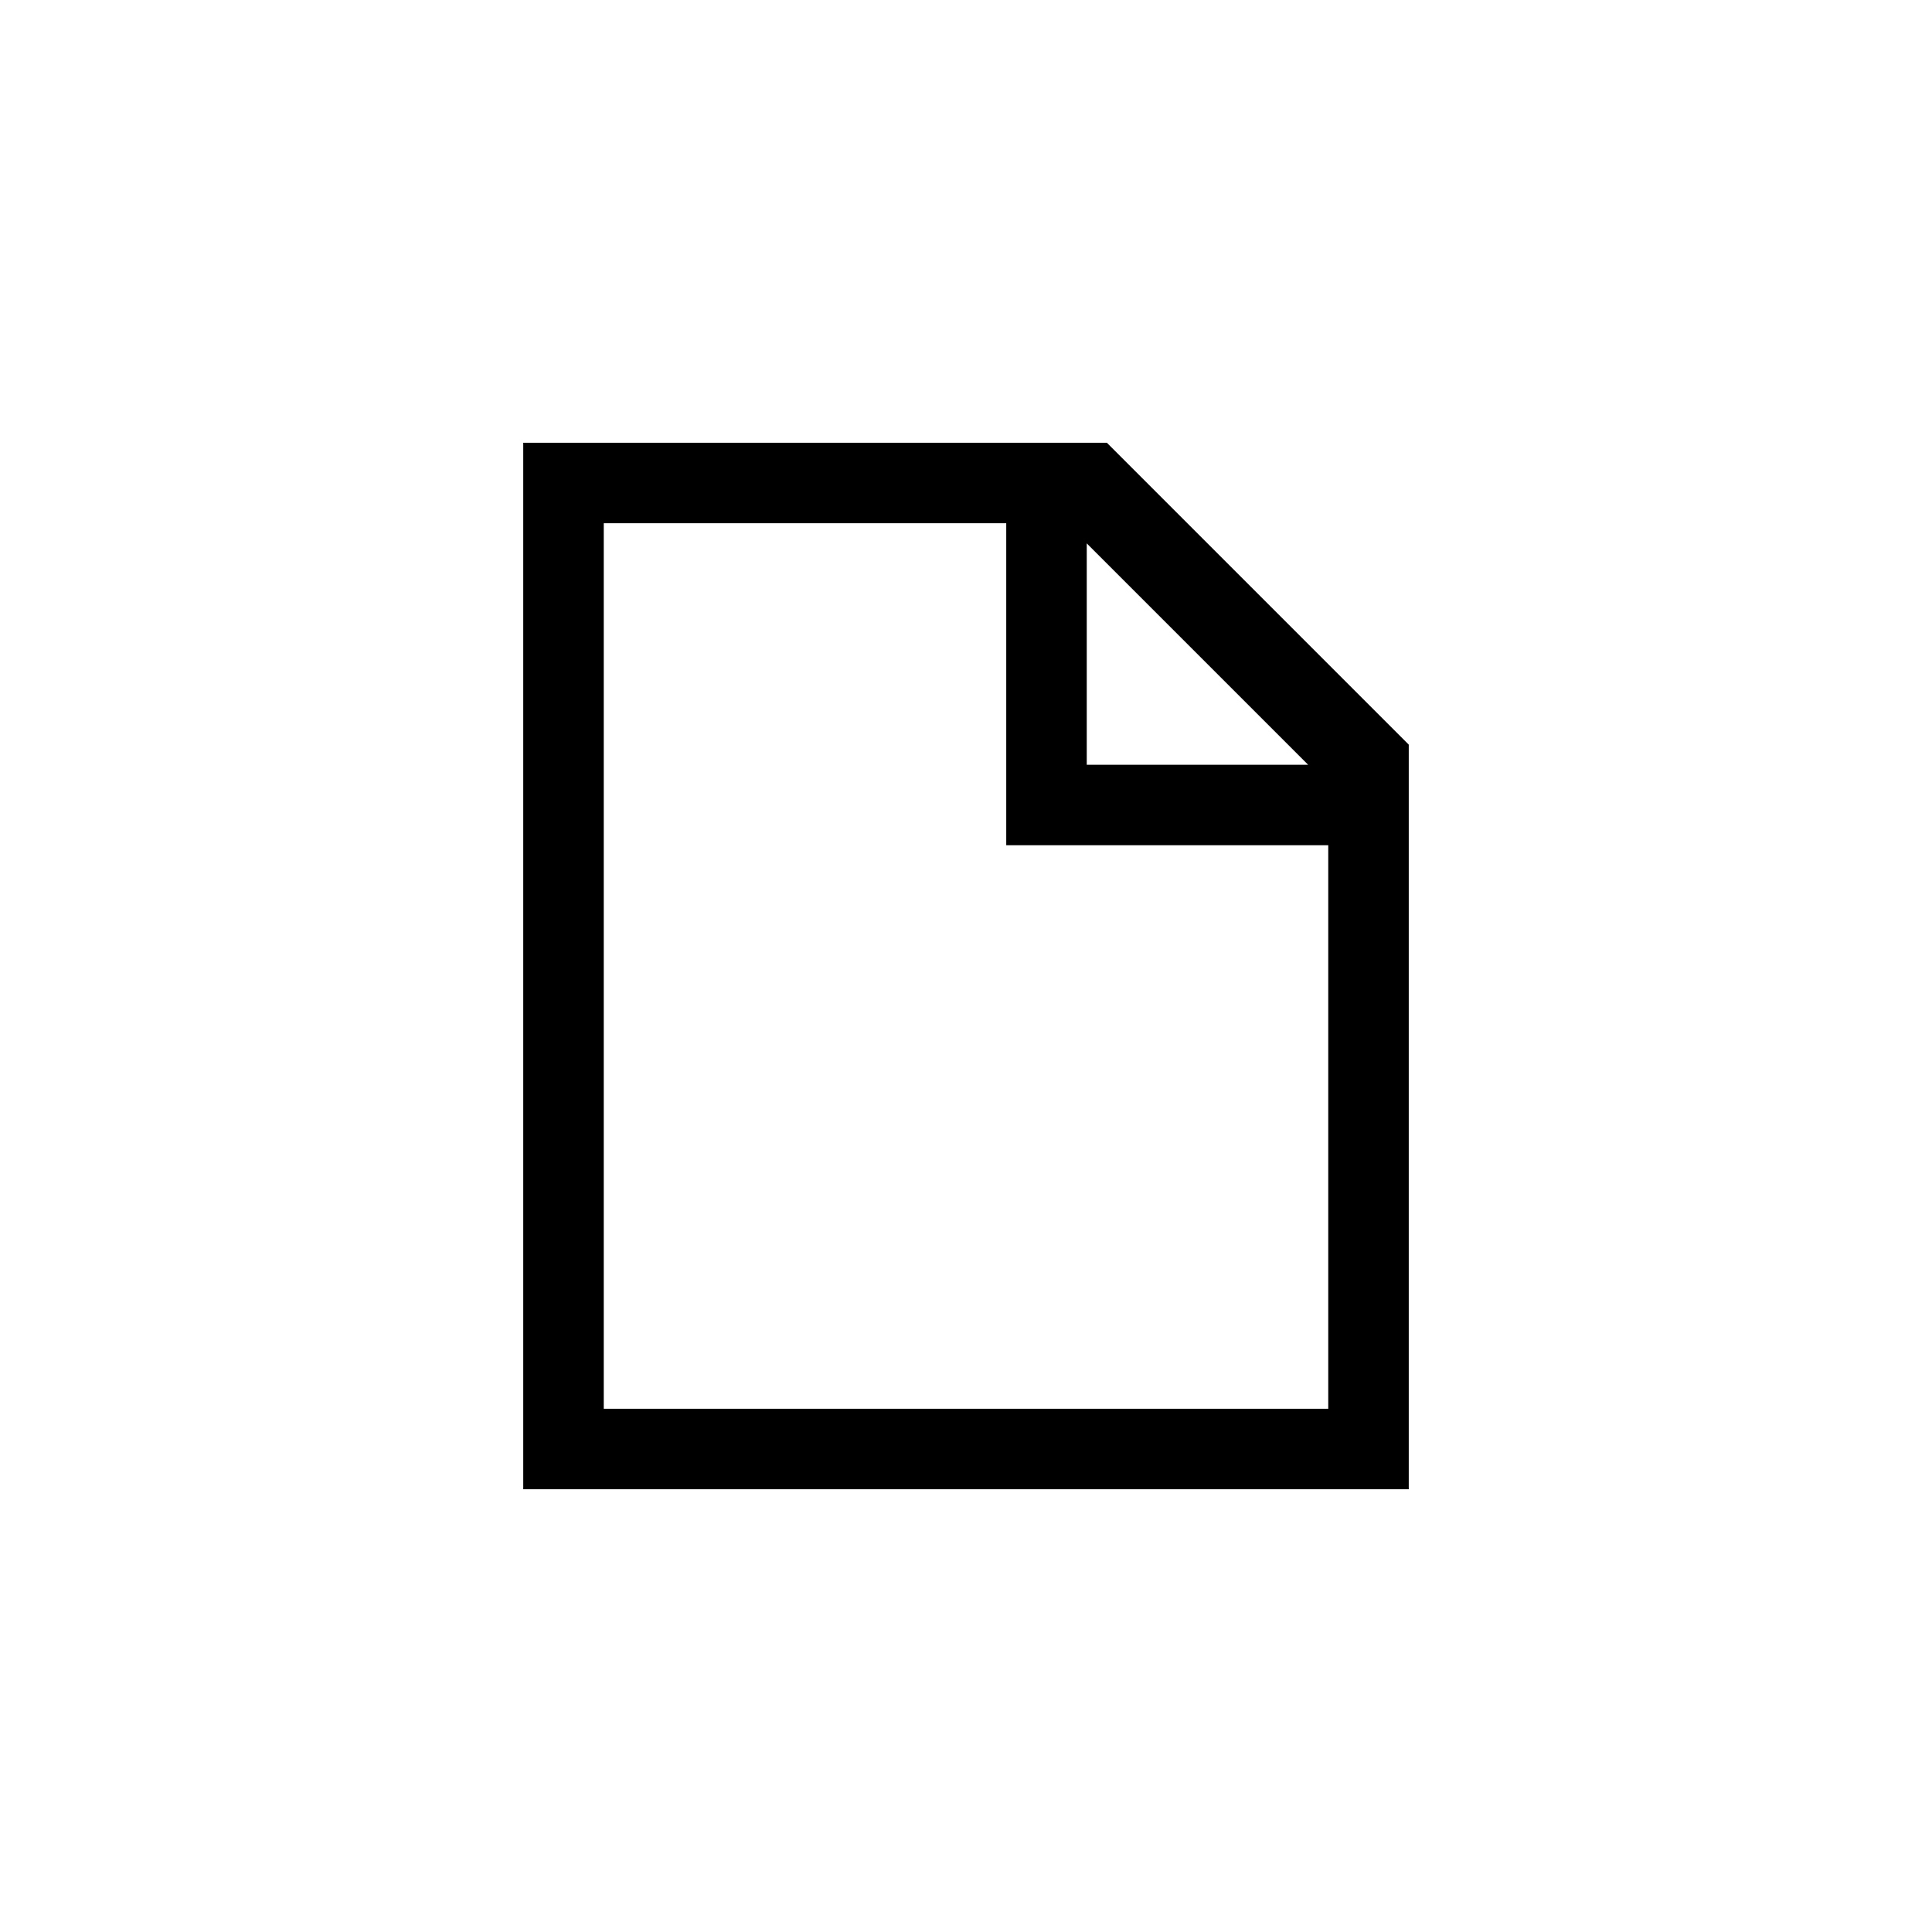
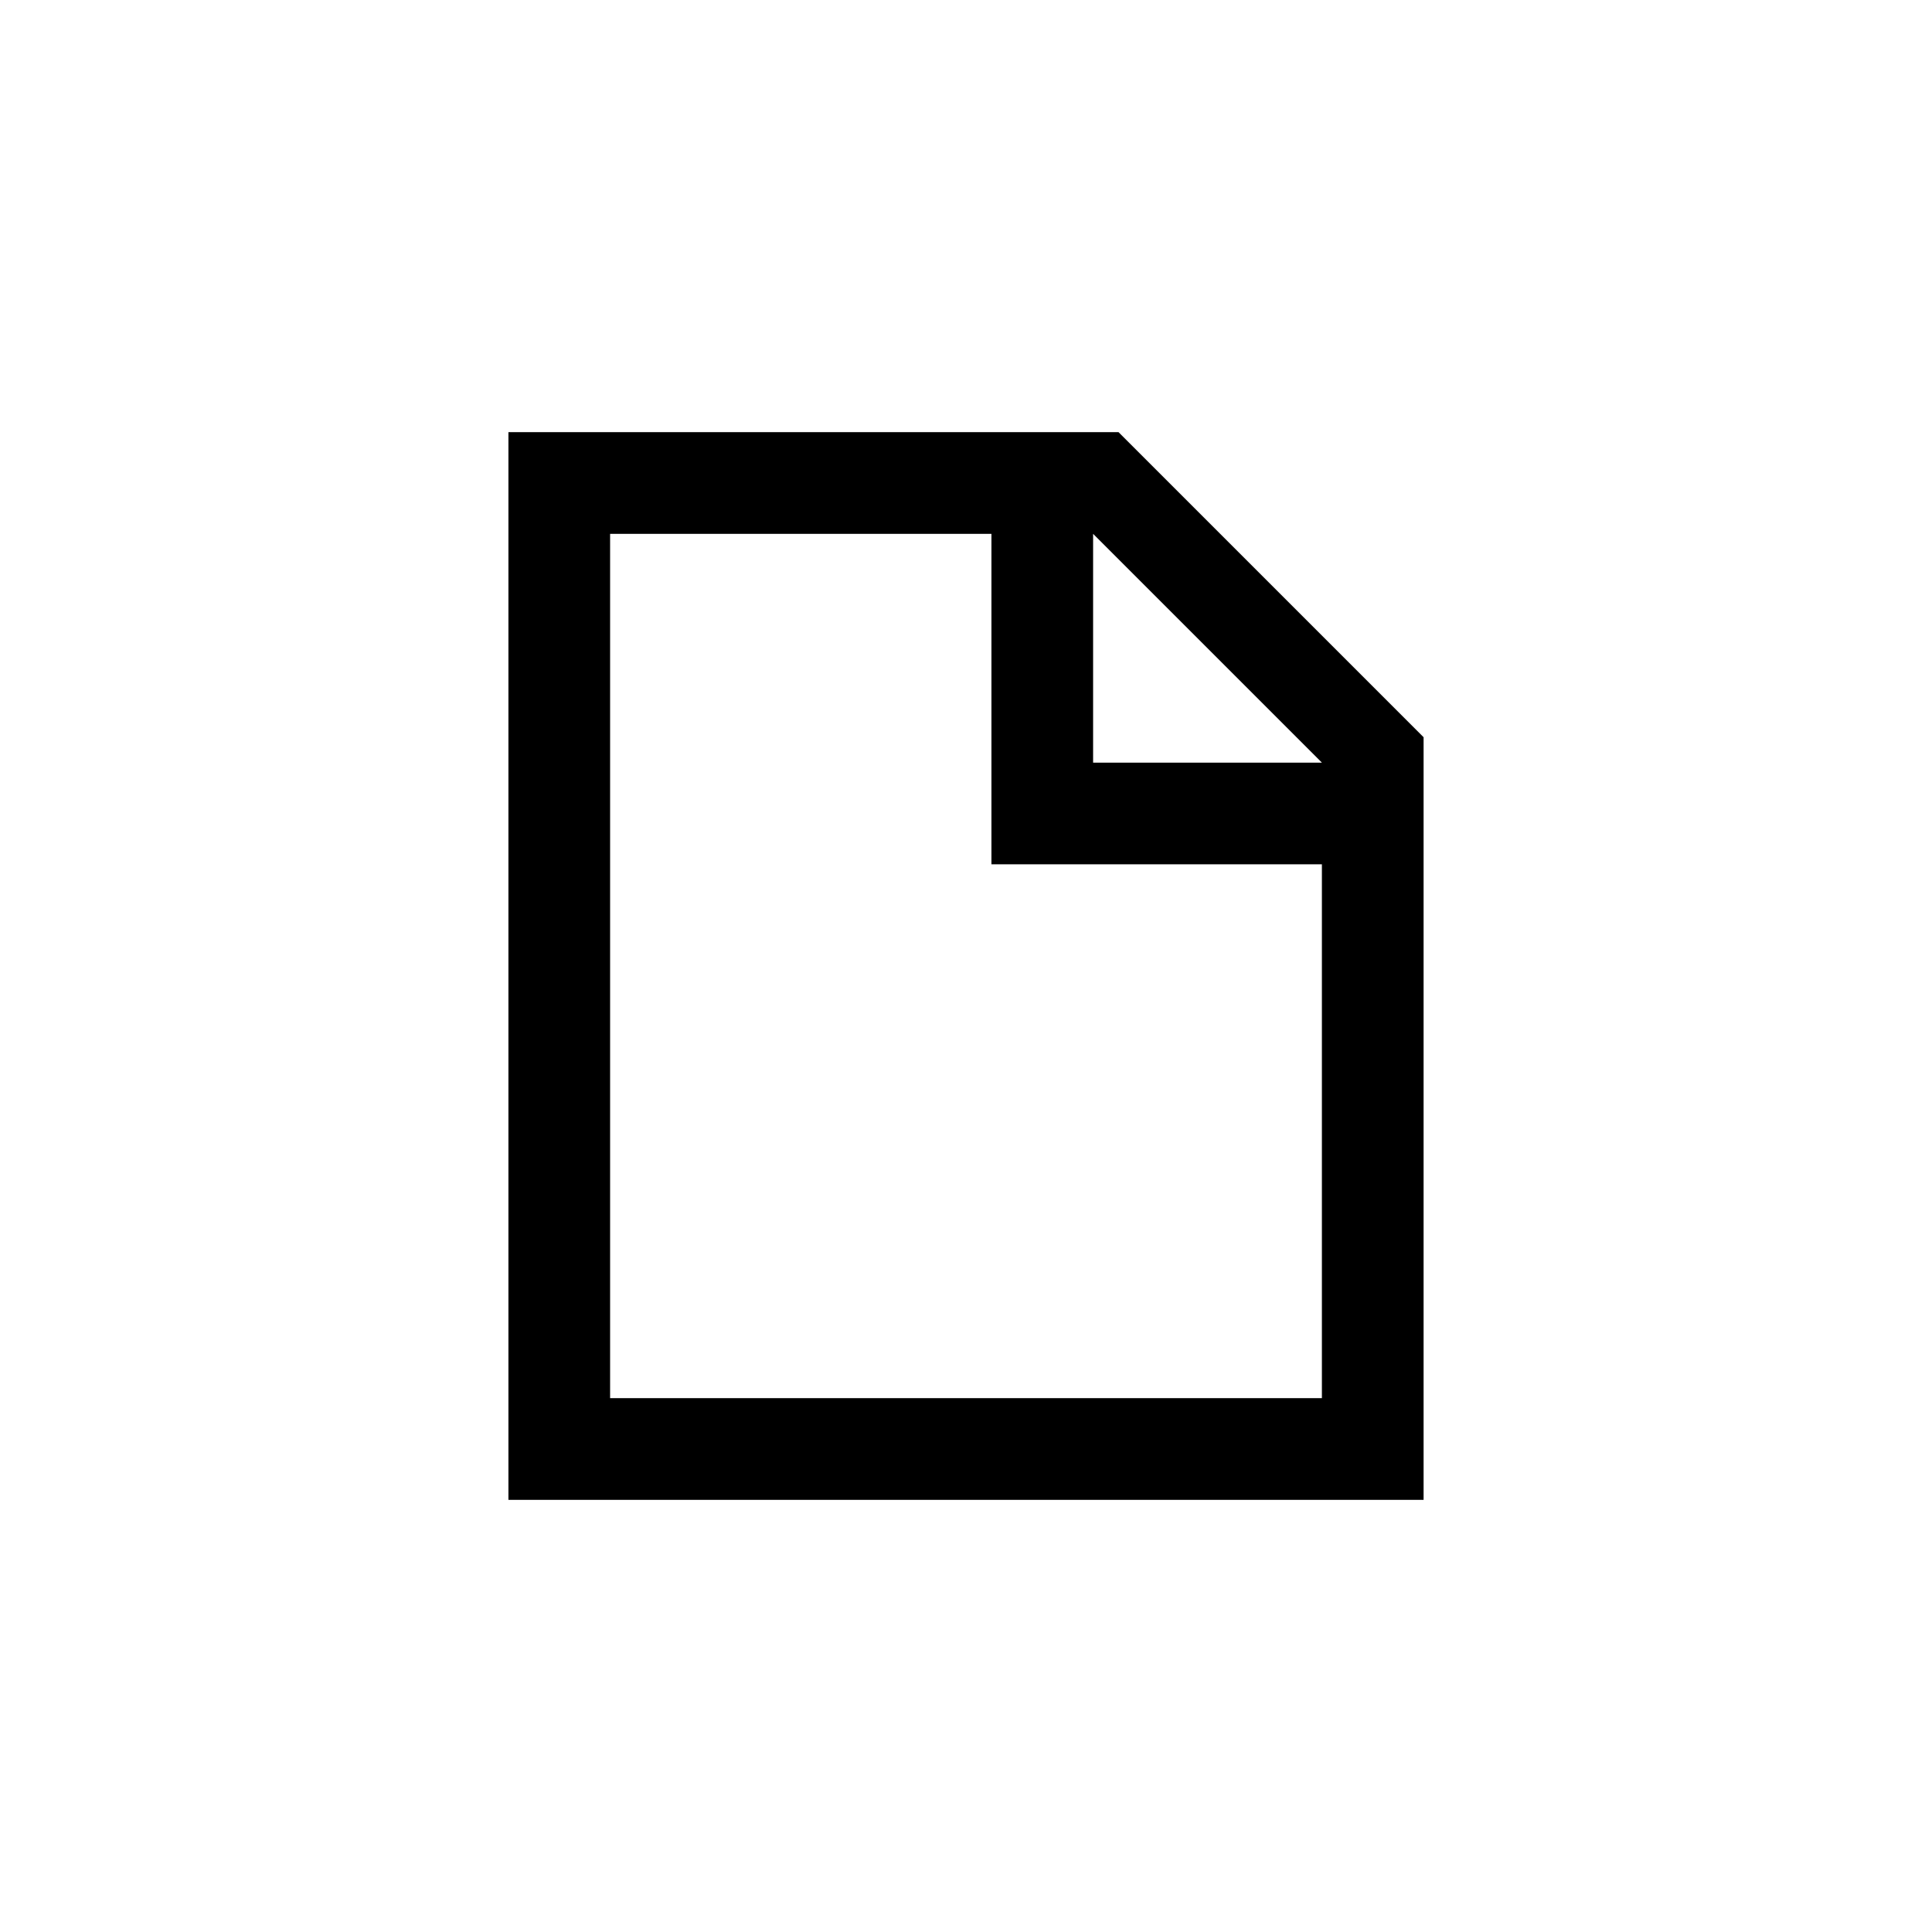
<svg xmlns="http://www.w3.org/2000/svg" version="1.1" baseProfile="full" width="76" height="76" viewBox="0 0 76.00 76.00" enable-background="new 0 0 76.00 76.00" xml:space="preserve">
-   <path fill="#000000" fill-opacity="1" stroke-width="0.2" stroke-linejoin="round" d="M 20.583,17.417L 43.542,17.417L 55.417,29.292L 55.417,58.583L 20.583,58.583L 20.583,17.417 Z M 23.75,20.583L 23.75,55.417L 52.25,55.417L 52.25,33.25L 39.583,33.25L 39.583,20.583L 23.75,20.583 Z M 42.75,21.375L 42.75,30.083L 51.458,30.083L 42.75,21.375 Z " />
+   <path fill="#000000" fill-opacity="1" stroke-width="0.2" stroke-linejoin="round" d="M 20,17L 44,17L 56,29L 56,59L 20,59L 20,17 Z M 24,21L 24,55L 52,55L 52,34L 39,34L 39,21L 24,21 Z M 43,21L 43,30L 52,30L 43,21 Z " />
</svg>
